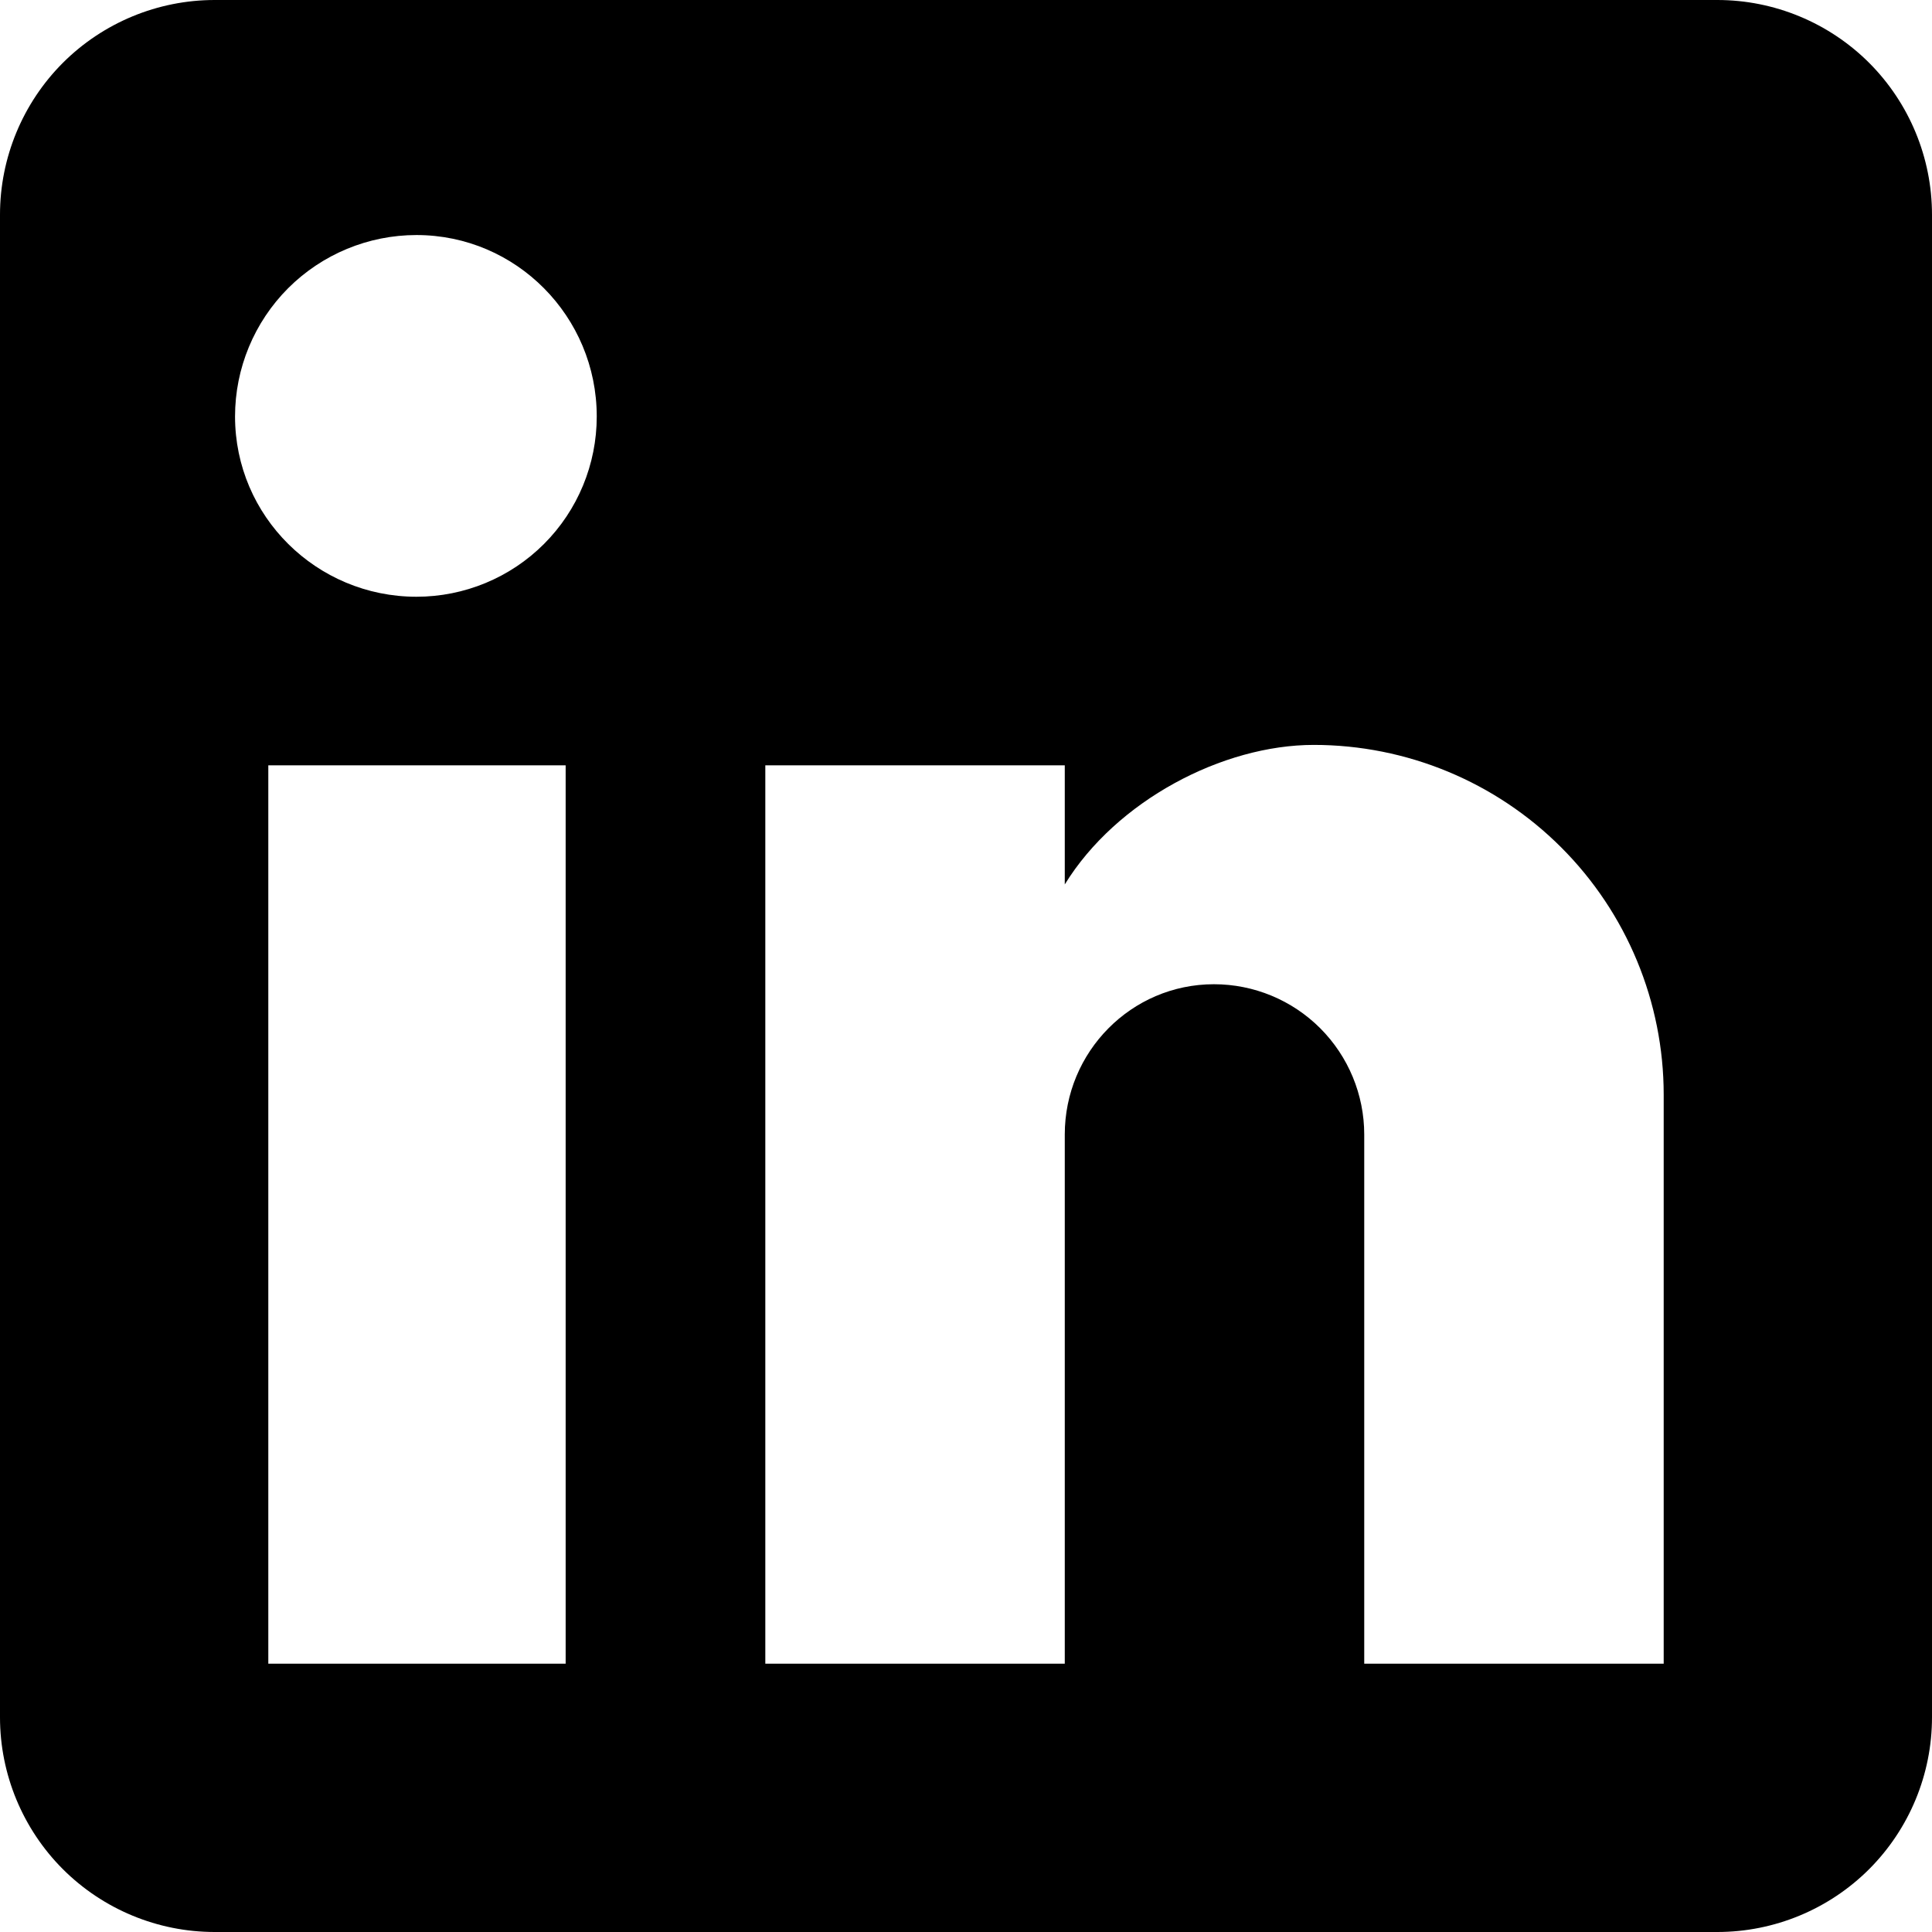
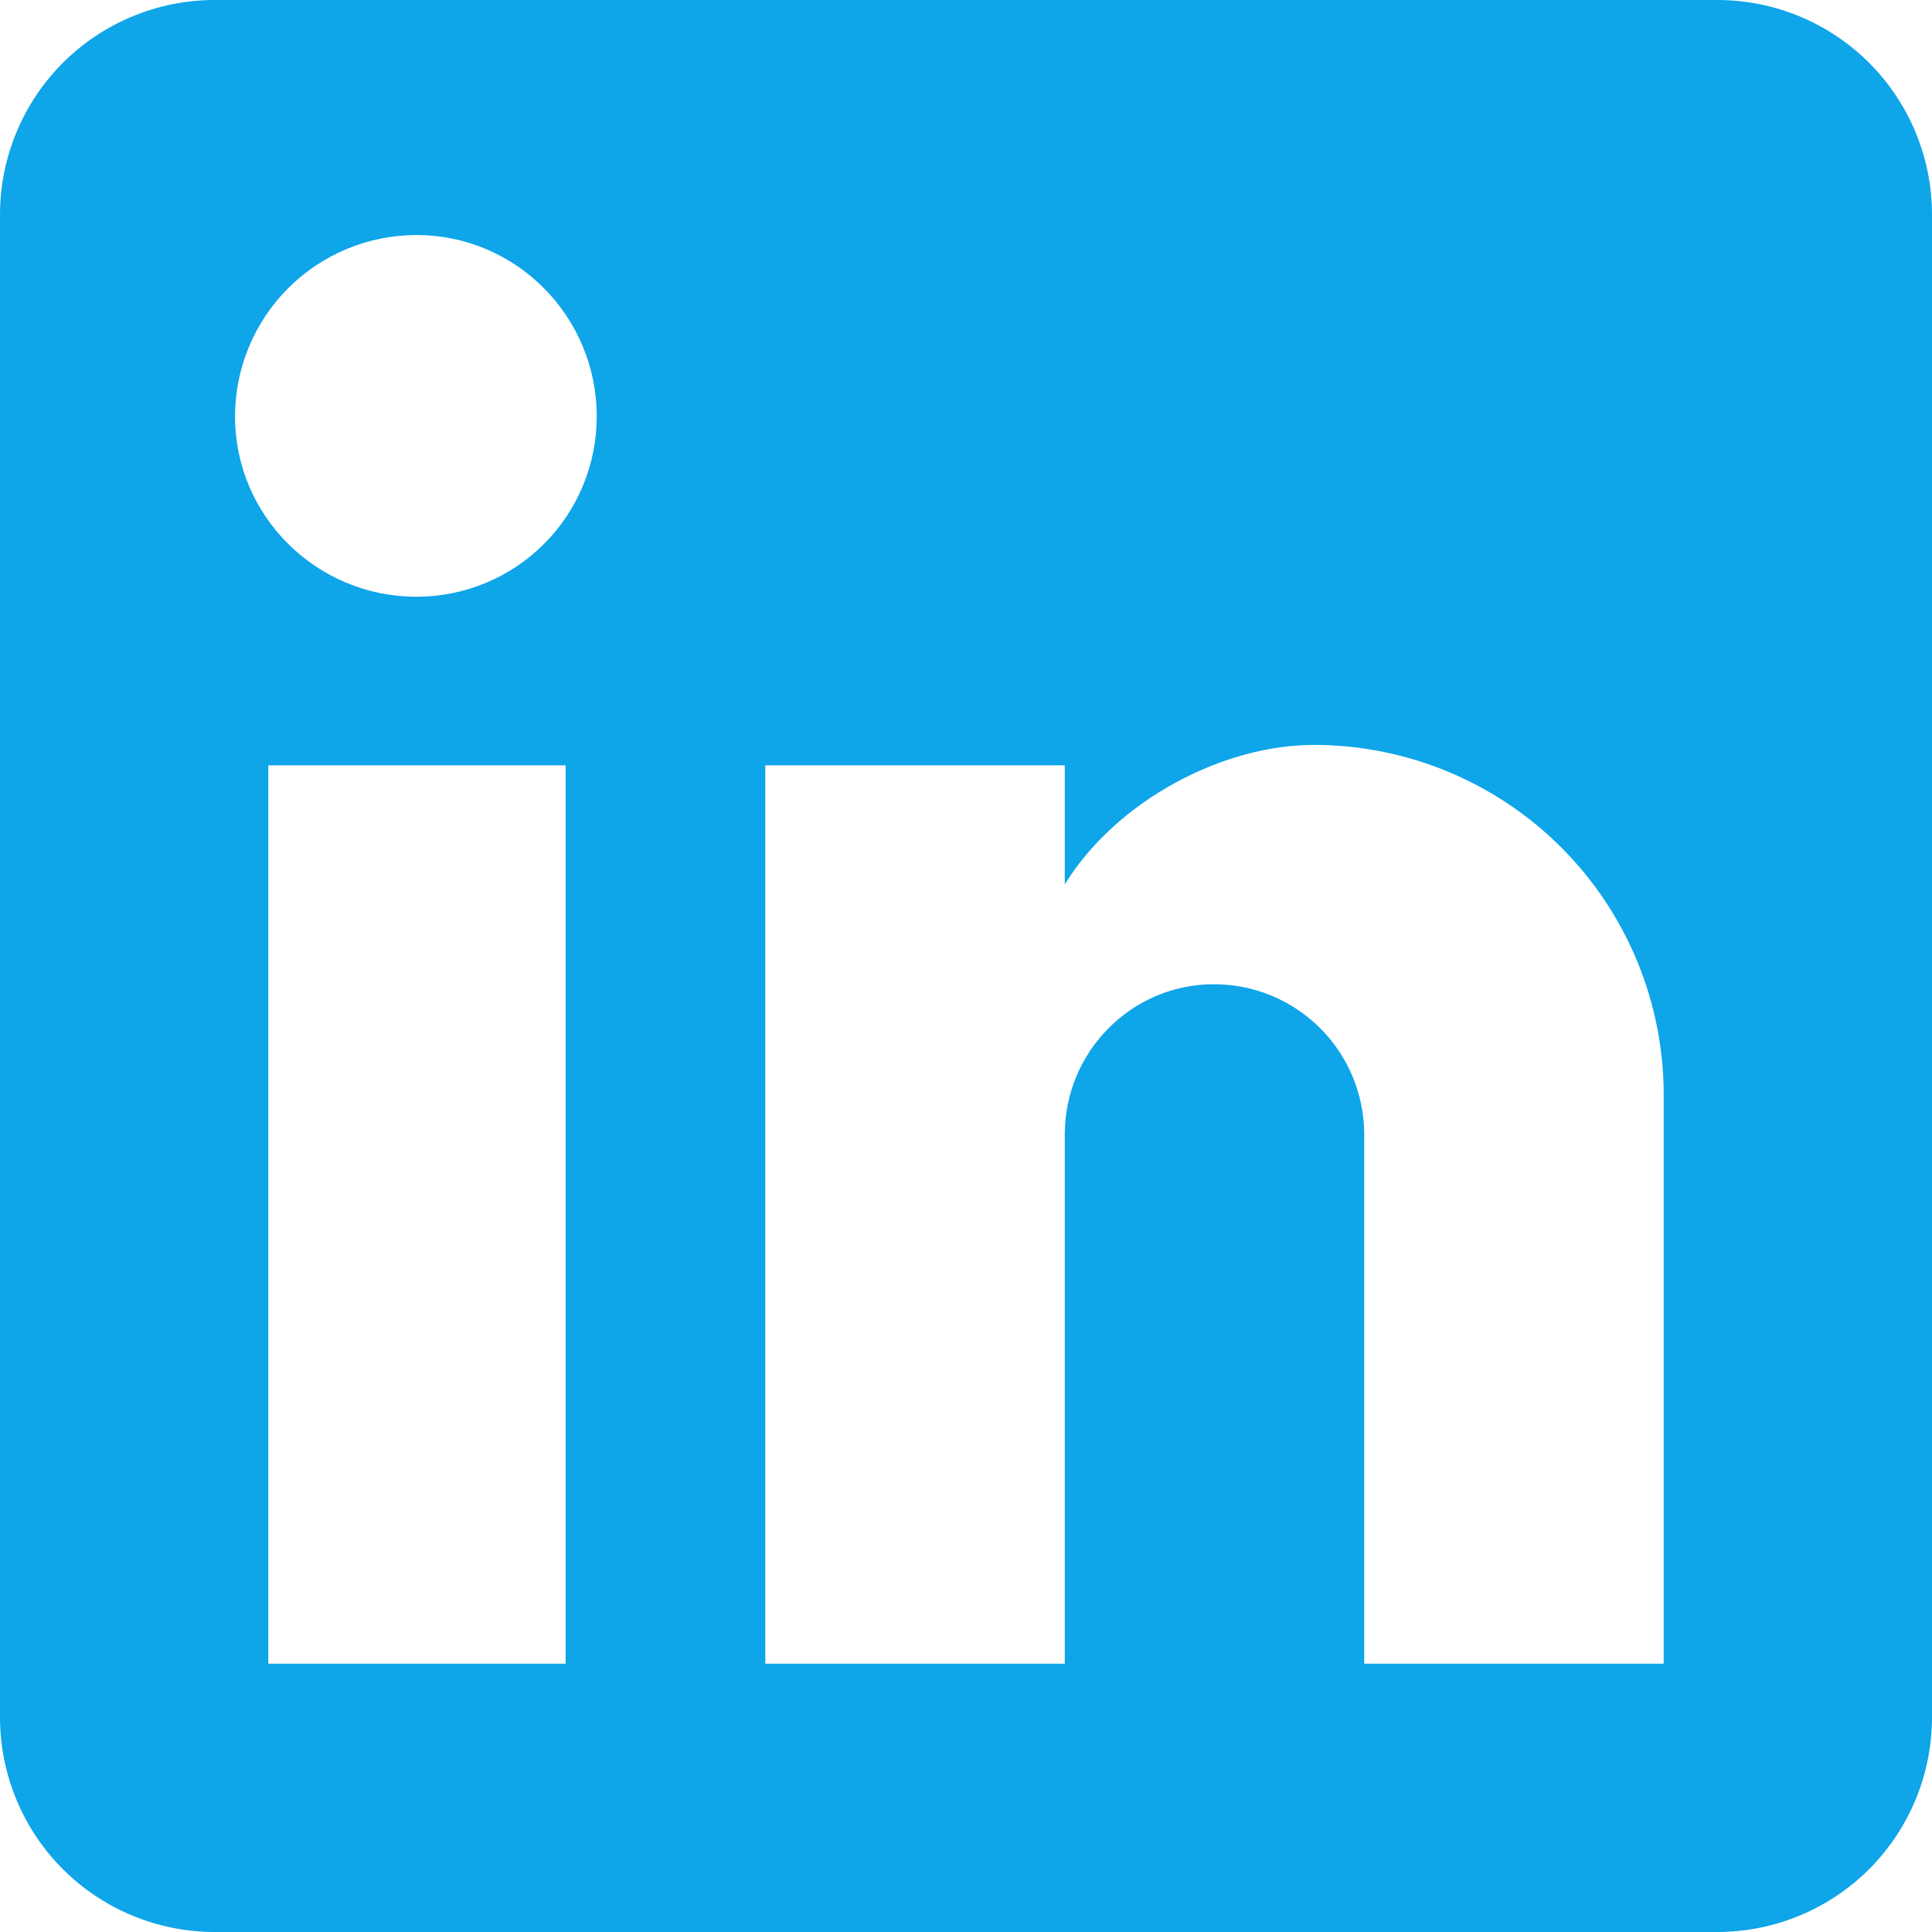
<svg xmlns="http://www.w3.org/2000/svg" width="32" height="32" viewBox="0 0 32 32" fill="none">
-   <path d="M28.444 0C29.387 0 30.292 0.375 30.959 1.041C31.625 1.708 32 2.613 32 3.556V28.444C32 29.387 31.625 30.292 30.959 30.959C30.292 31.625 29.387 32 28.444 32H3.556C2.613 32 1.708 31.625 1.041 30.959C0.375 30.292 0 29.387 0 28.444V3.556C0 2.613 0.375 1.708 1.041 1.041C1.708 0.375 2.613 0 3.556 0H28.444ZM27.556 27.556V18.133C27.556 16.596 26.945 15.122 25.858 14.035C24.771 12.948 23.297 12.338 21.76 12.338C20.249 12.338 18.489 13.262 17.636 14.649V12.676H12.676V27.556H17.636V18.791C17.636 17.422 18.738 16.302 20.107 16.302C20.767 16.302 21.4 16.564 21.867 17.031C22.333 17.498 22.596 18.131 22.596 18.791V27.556H27.556ZM6.898 9.884C7.69 9.884 8.45 9.57 9.01 9.01C9.57 8.45 9.884 7.69 9.884 6.898C9.884 5.244 8.551 3.893 6.898 3.893C6.101 3.893 5.337 4.21 4.773 4.773C4.21 5.337 3.893 6.101 3.893 6.898C3.893 8.551 5.244 9.884 6.898 9.884ZM9.369 27.556V12.676H4.444V27.556H9.369Z" fill="black" />
+   <path d="M28.444 0C29.387 0 30.292 0.375 30.959 1.041C31.625 1.708 32 2.613 32 3.556V28.444C32 29.387 31.625 30.292 30.959 30.959C30.292 31.625 29.387 32 28.444 32H3.556C2.613 32 1.708 31.625 1.041 30.959C0.375 30.292 0 29.387 0 28.444V3.556C0 2.613 0.375 1.708 1.041 1.041C1.708 0.375 2.613 0 3.556 0H28.444ZM27.556 27.556V18.133C27.556 16.596 26.945 15.122 25.858 14.035C24.771 12.948 23.297 12.338 21.76 12.338C20.249 12.338 18.489 13.262 17.636 14.649V12.676H12.676V27.556H17.636V18.791C17.636 17.422 18.738 16.302 20.107 16.302C20.767 16.302 21.4 16.564 21.867 17.031C22.333 17.498 22.596 18.131 22.596 18.791V27.556H27.556ZM6.898 9.884C7.69 9.884 8.45 9.57 9.01 9.01C9.57 8.45 9.884 7.69 9.884 6.898C9.884 5.244 8.551 3.893 6.898 3.893C6.101 3.893 5.337 4.21 4.773 4.773C4.21 5.337 3.893 6.101 3.893 6.898C3.893 8.551 5.244 9.884 6.898 9.884ZM9.369 27.556V12.676H4.444V27.556H9.369Z" fill="#0ea5e9" />
</svg>
